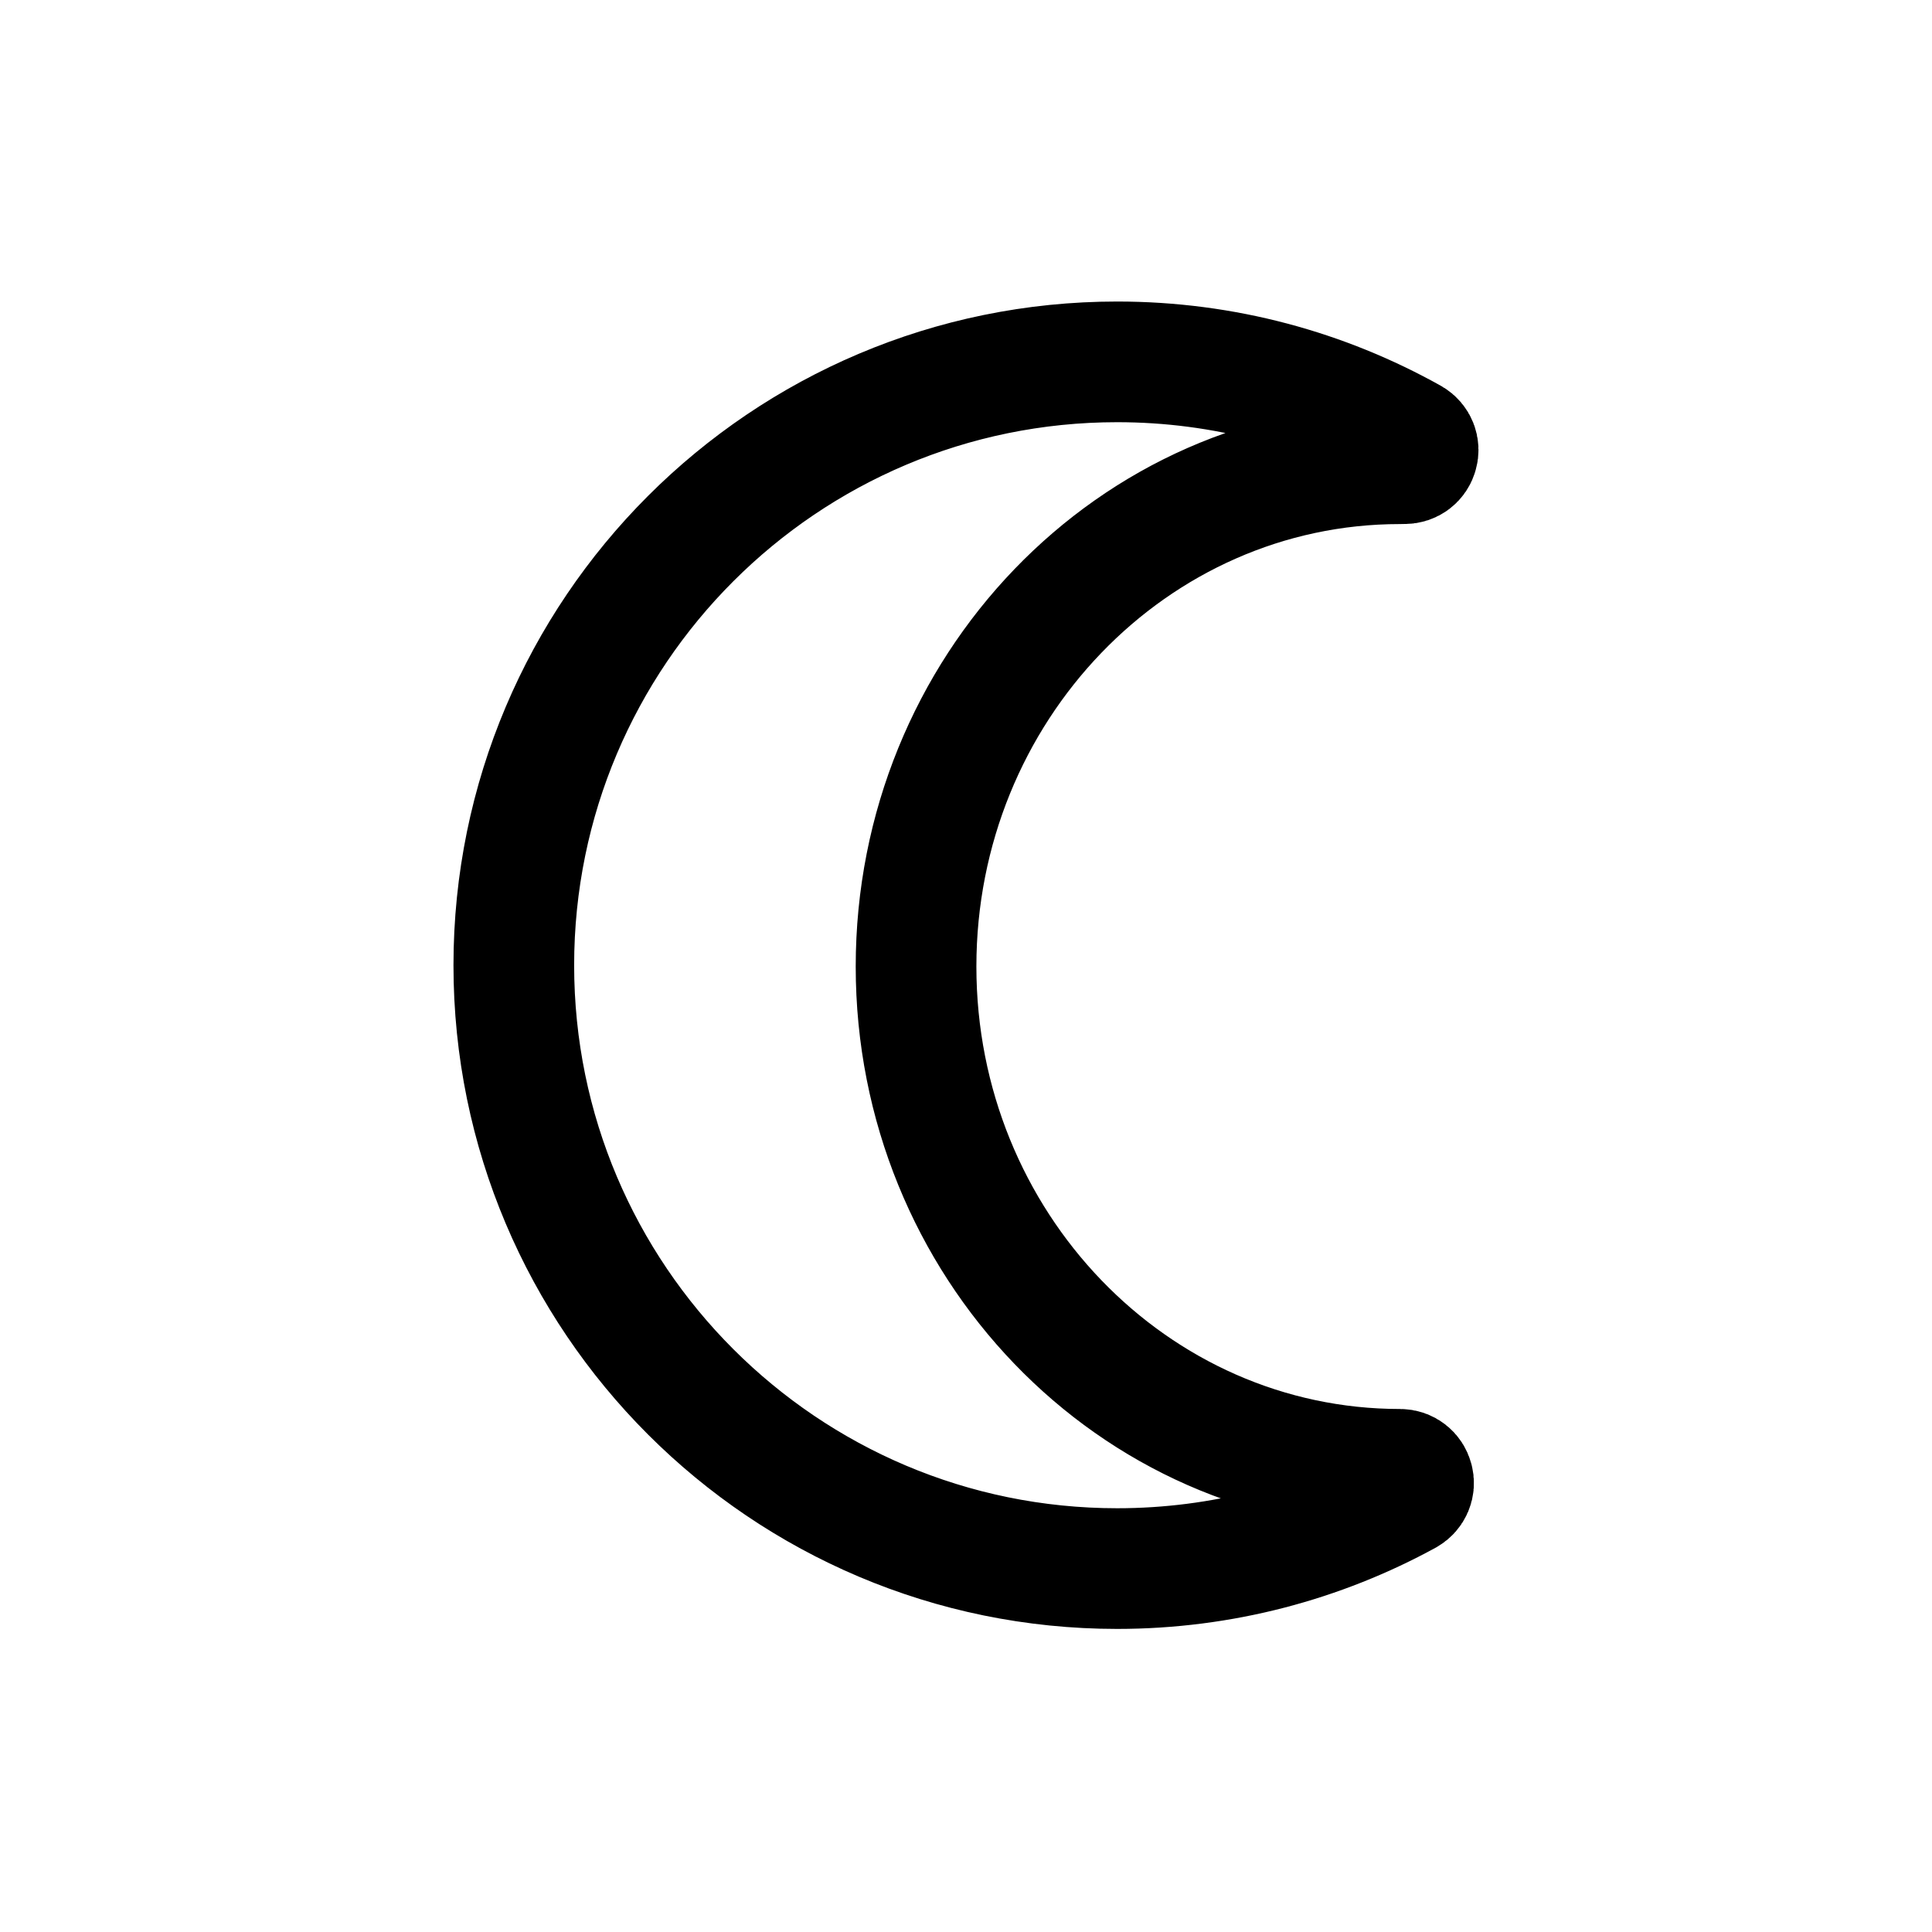
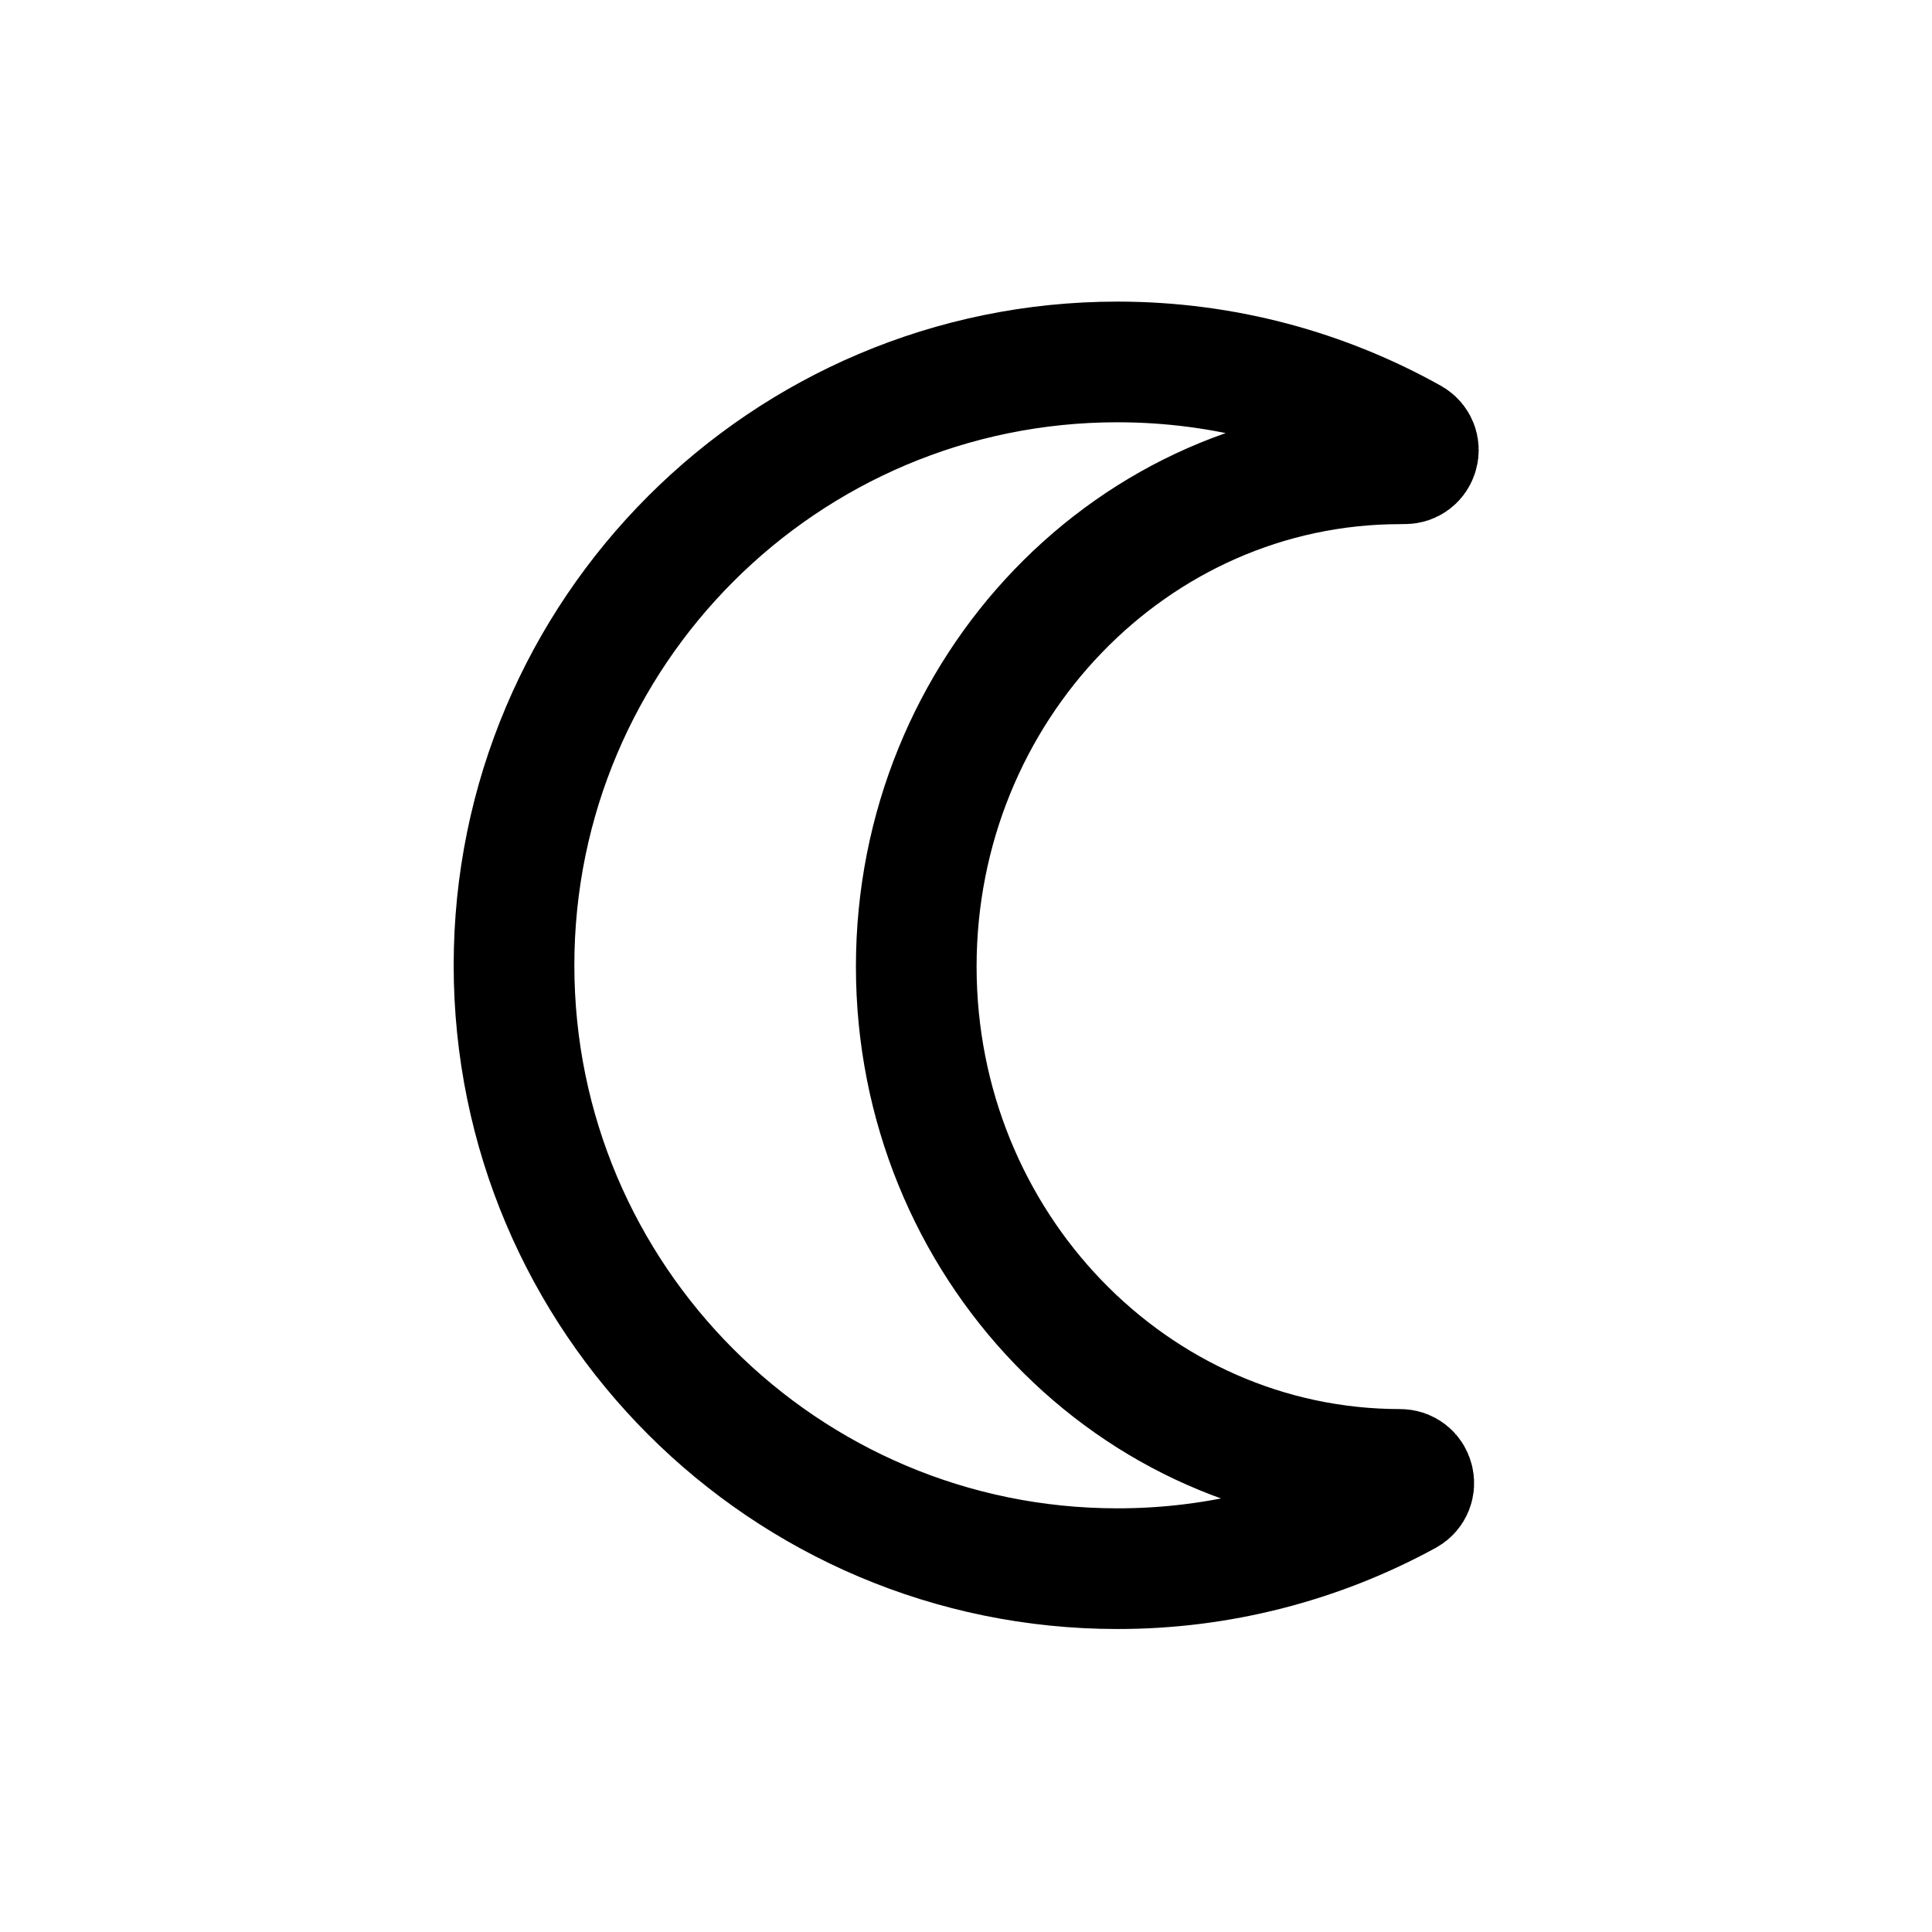
- <svg xmlns="http://www.w3.org/2000/svg" fill="#000000" width="800px" height="800px" viewBox="0 0 64 64" version="1.1" xml:space="preserve" style="fill-rule:evenodd;clip-rule:evenodd;stroke-miterlimit:1.5;">
-   <g transform="matrix(1,0,0,1,-960,-320)">
-     <rect id="Icons" x="0" y="0" width="1280" height="800" style="fill:none;" />
-     <g id="Icons1">
-       <g id="Strike">
-             </g>
-       <g id="H1">
-             </g>
-       <g id="H2">
-             </g>
-       <g id="H3">
-             </g>
-       <g id="list-ul">
-             </g>
-       <g id="hamburger-1">
-             </g>
-       <g id="hamburger-2">
-             </g>
-       <g id="list-ol">
-             </g>
-       <g id="list-task">
-             </g>
-       <g id="trash">
-             </g>
-       <g id="vertical-menu">
-             </g>
-       <g id="horizontal-menu">
-             </g>
-       <g id="sidebar-2">
-             </g>
-       <g id="Pen">
-             </g>
-       <g id="Pen1">
-             </g>
-       <g id="clock">
-             </g>
-       <g id="external-link">
-             </g>
-       <g id="hr">
-             </g>
-       <g id="info">
-             </g>
-       <g id="warning">
-             </g>
-       <g id="plus-circle">
-             </g>
-       <g id="minus-circle">
-             </g>
-       <g id="vue">
-             </g>
-       <g id="cog">
-             </g>
-       <g id="logo">
-             </g>
-       <g id="radio-check">
-             </g>
-       <g id="eye-slash">
-             </g>
-       <g id="eye">
-             </g>
-       <g id="toggle-off">
-             </g>
-       <g id="shredder">
-             </g>
-       <g id="spinner--loading--dots-">
-             </g>
-       <g id="react">
-             </g>
-       <g id="check-selected">
-             </g>
-       <g id="turn-off">
-             </g>
-       <g id="code-block">
-             </g>
-       <g id="user">
-             </g>
-       <g id="coffee-bean">
-             </g>
-       <g transform="matrix(0.638317,0.368532,-0.368532,0.638317,785.021,-208.975)">
-         <g id="coffee-beans">
-           <g id="coffee-bean1">
-                     </g>
-         </g>
-       </g>
-       <g id="coffee-bean-filled">
-             </g>
-       <g transform="matrix(0.638317,0.368532,-0.368532,0.638317,913.062,-208.975)">
-         <g id="coffee-beans-filled">
-           <g id="coffee-bean2">
-                     </g>
-         </g>
-       </g>
-       <g id="clipboard">
-             </g>
-       <g transform="matrix(1,0,0,1,128.011,1.35415)">
-         <g id="clipboard-paste">
-                 </g>
-       </g>
-       <g id="clipboard-copy">
-             </g>
-       <g transform="matrix(0.832793,0,0,0.832793,170.877,58.8527)">
-         <path d="M1003.25,372.026C1003.5,372.026 1003.71,372.191 1003.77,372.428C1003.84,372.665 1003.73,372.915 1003.52,373.036C1000.1,374.907 996.172,375.974 992,375.974C978.754,375.974 968,365.22 968,351.974C968,338.728 978.754,327.974 992,327.974C996.251,327.974 1000.24,329.081 1003.71,331.024C1003.92,331.147 1004.02,331.395 1003.95,331.629C1003.89,331.863 1003.68,332.025 1003.43,332.023C1003.37,332.026 1003.31,332.026 1003.25,332.026C992.625,332.026 984,340.988 984,352.026C984,363.064 992.625,372.026 1003.25,372.026C1003.25,372.026 1003.25,372.026 1003.25,372.026Z" style="fill:none;stroke:black;stroke-width:4.8px;" />
-       </g>
-       <g id="Layer1">
-             </g>
-     </g>
-   </g>
+ <svg xmlns="http://www.w3.org/2000/svg" width="800" height="800" viewBox="0 0 64 64" xml:space="preserve" style="fill-rule:evenodd;clip-rule:evenodd;stroke-miterlimit:1.5">
+   <path style="fill:none" d="M0 0h1280v800H0z" transform="translate(-960 -320)" />
+   <path d="M1003.25 372.026c.25 0 .46.165.52.402a.532.532 0 0 1-.25.608 23.94 23.94 0 0 1-11.52 2.938c-13.246 0-24-10.754-24-24s10.754-24 24-24c4.251 0 8.24 1.107 11.71 3.05.21.123.31.371.24.605a.525.525 0 0 1-.52.394c-.06.003-.12.003-.18.003-10.625 0-19.25 8.962-19.25 20s8.625 20 19.25 20Z" style="fill:none;stroke:#000;stroke-width:4.8px" transform="matrix(.8328 0 0 .8328 -789.123 -261.147)" />
</svg>
